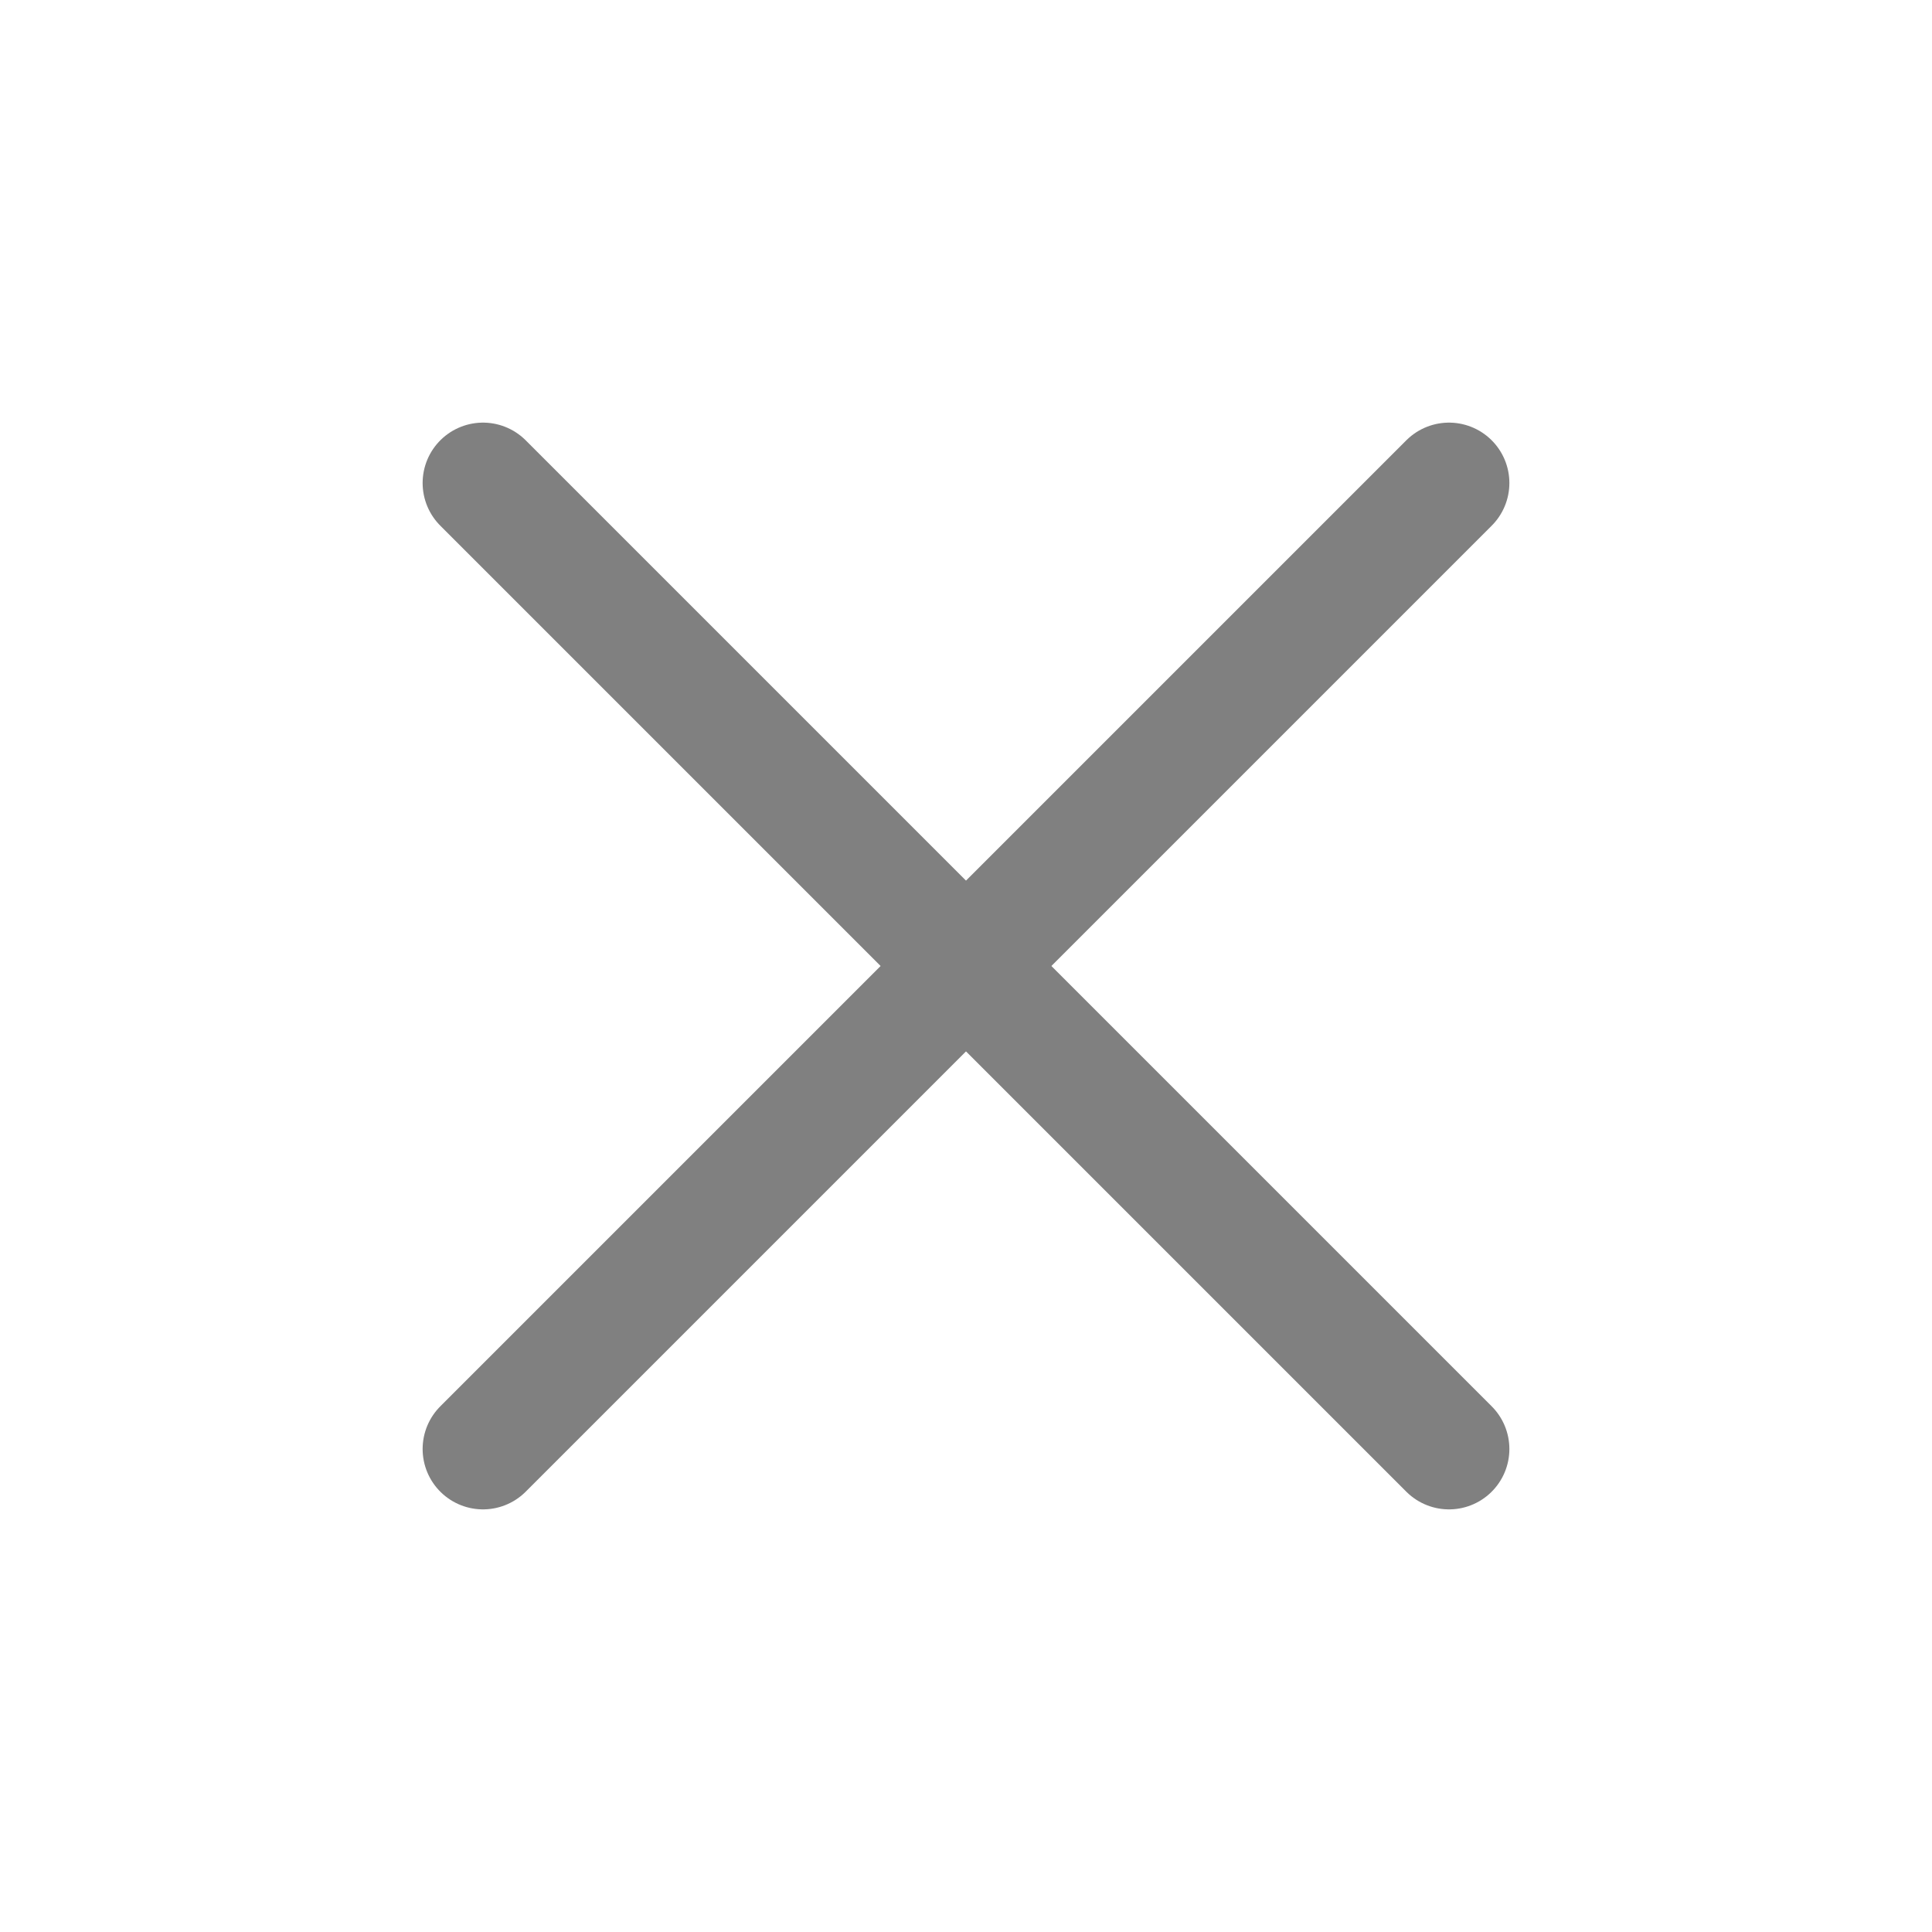
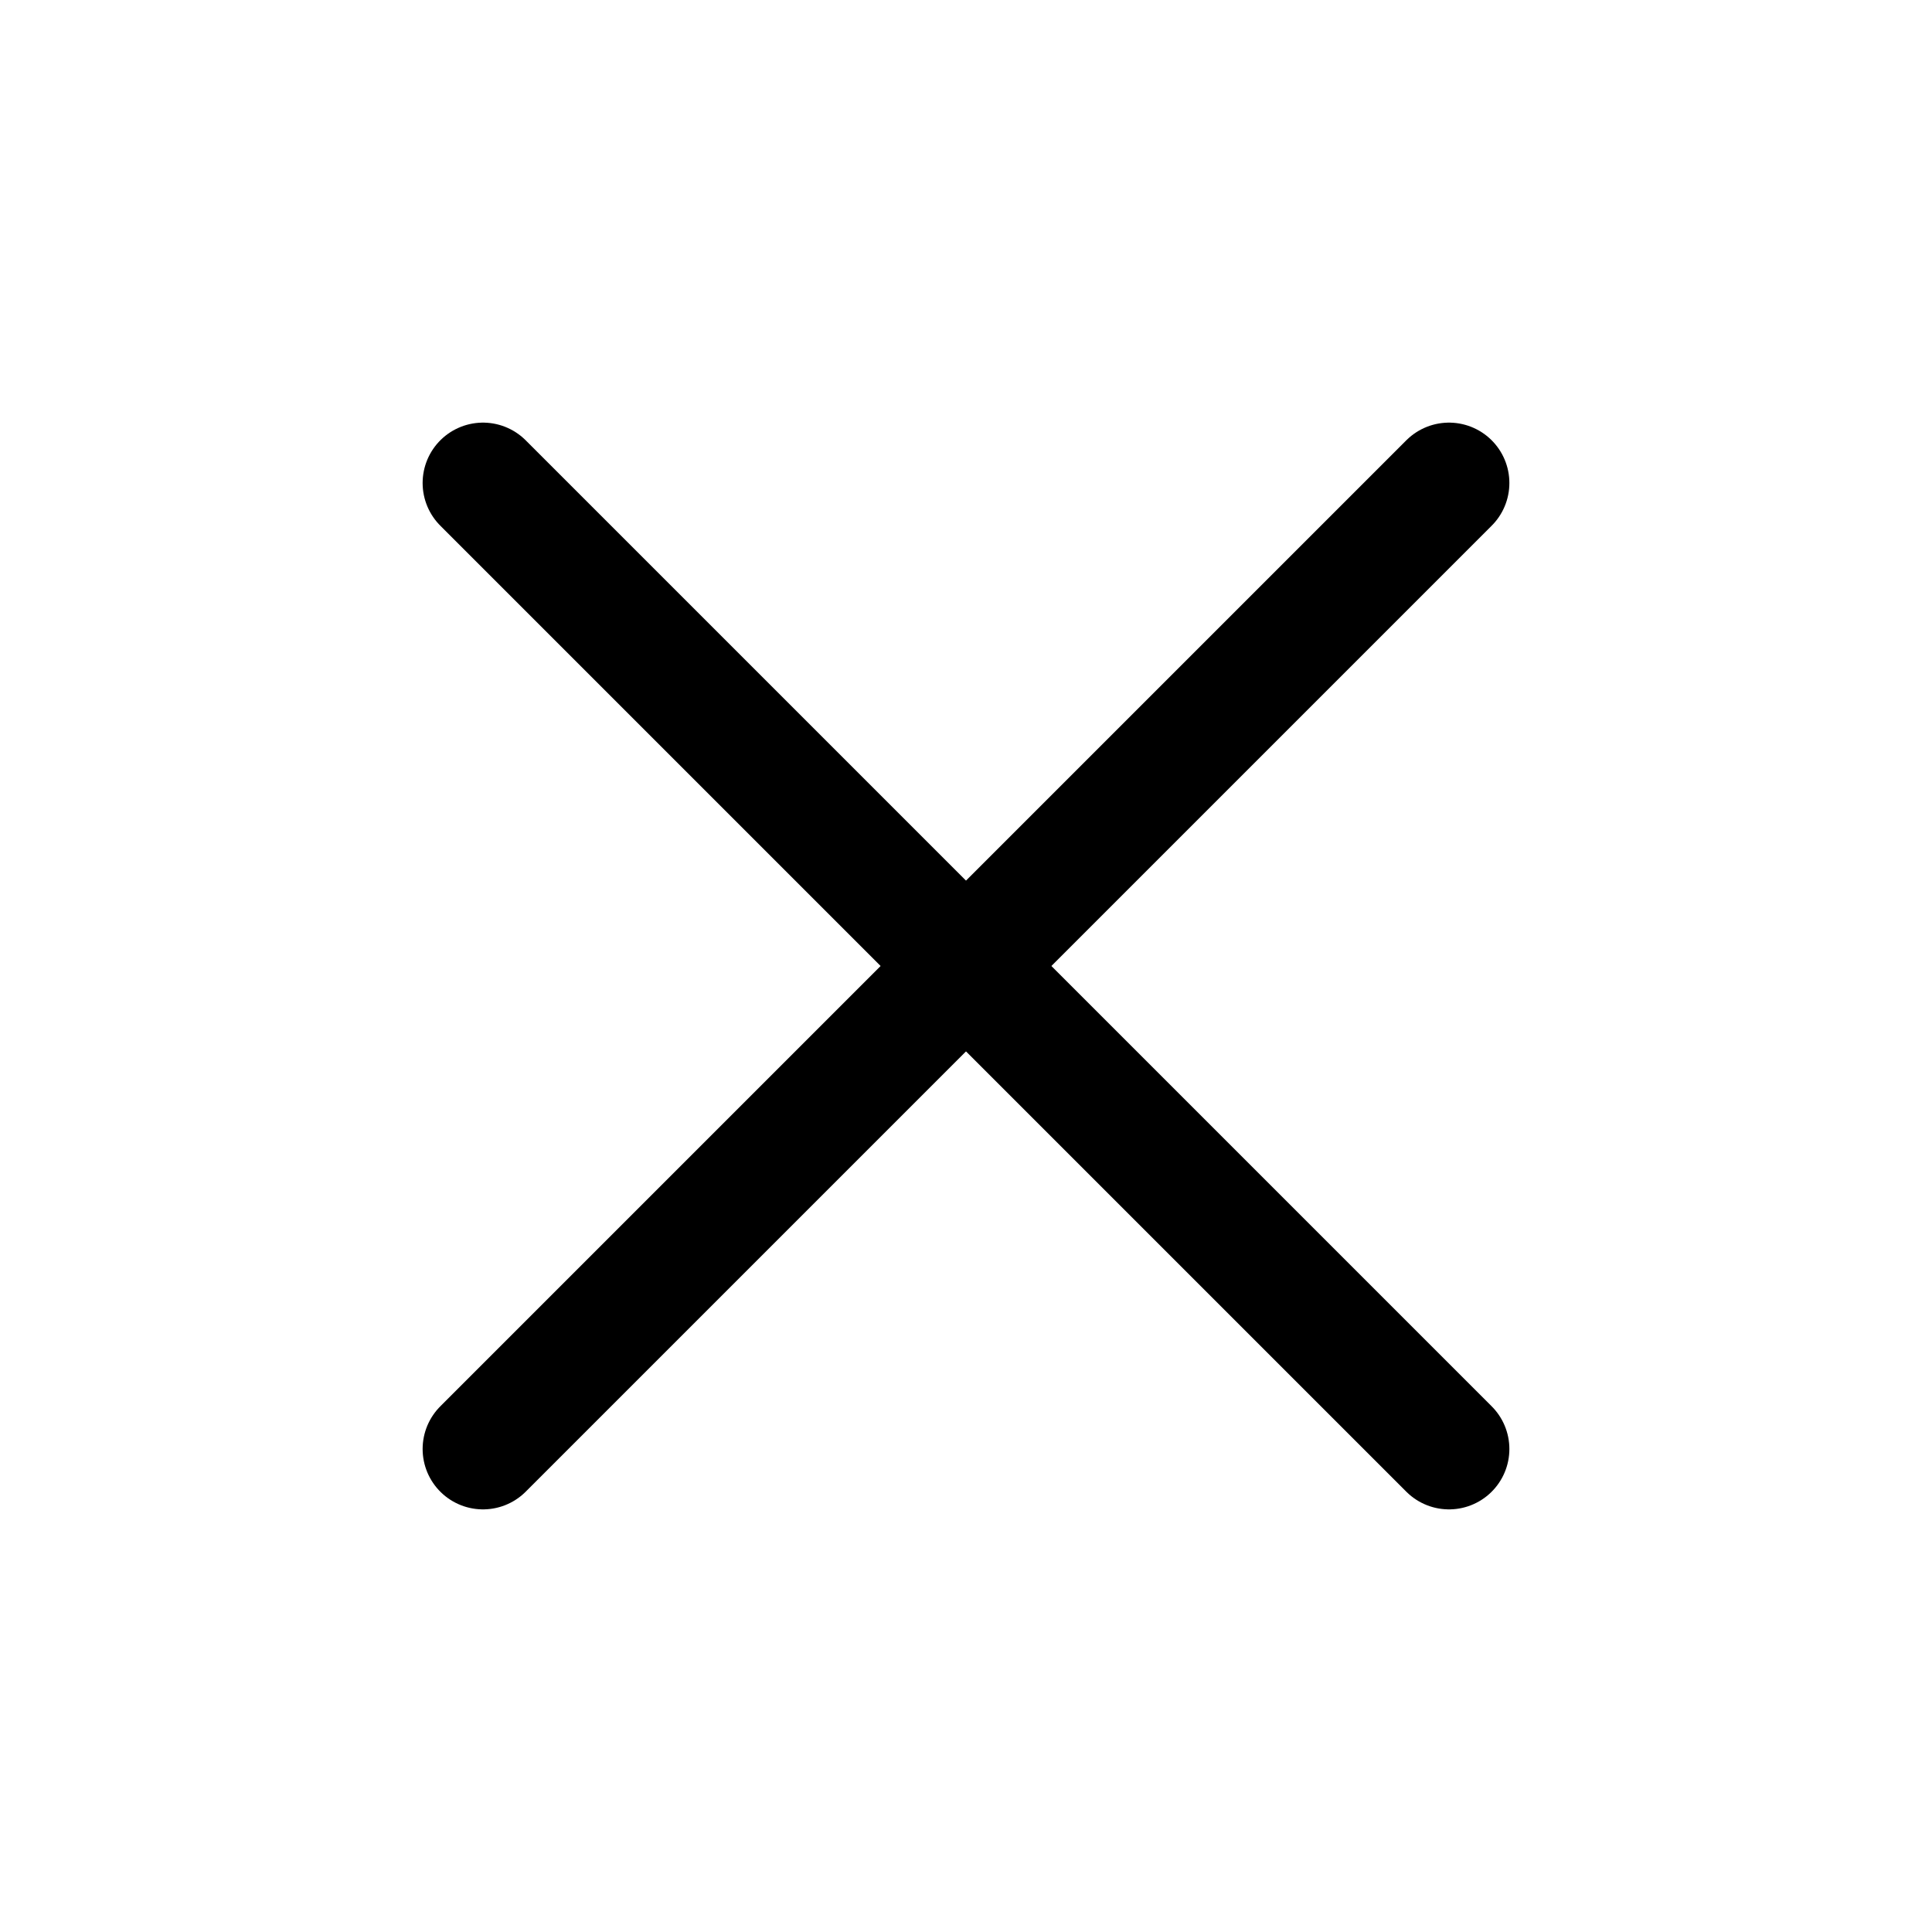
<svg xmlns="http://www.w3.org/2000/svg" width="32" height="32" viewBox="0 0 32 32" fill="none">
-   <path d="M24 8L8 24" stroke="#808080" stroke-width="2" stroke-linecap="round" stroke-linejoin="round" />
-   <path d="M8 8L24 24" stroke="#808080" stroke-width="2" stroke-linecap="round" stroke-linejoin="round" />
+   <path d="M24 8L8 24" stroke="#000" stroke-width="2" stroke-linecap="round" stroke-linejoin="round" />
+   <path d="M8 8L24 24" stroke="#000" stroke-width="2" stroke-linecap="round" stroke-linejoin="round" />
</svg>
